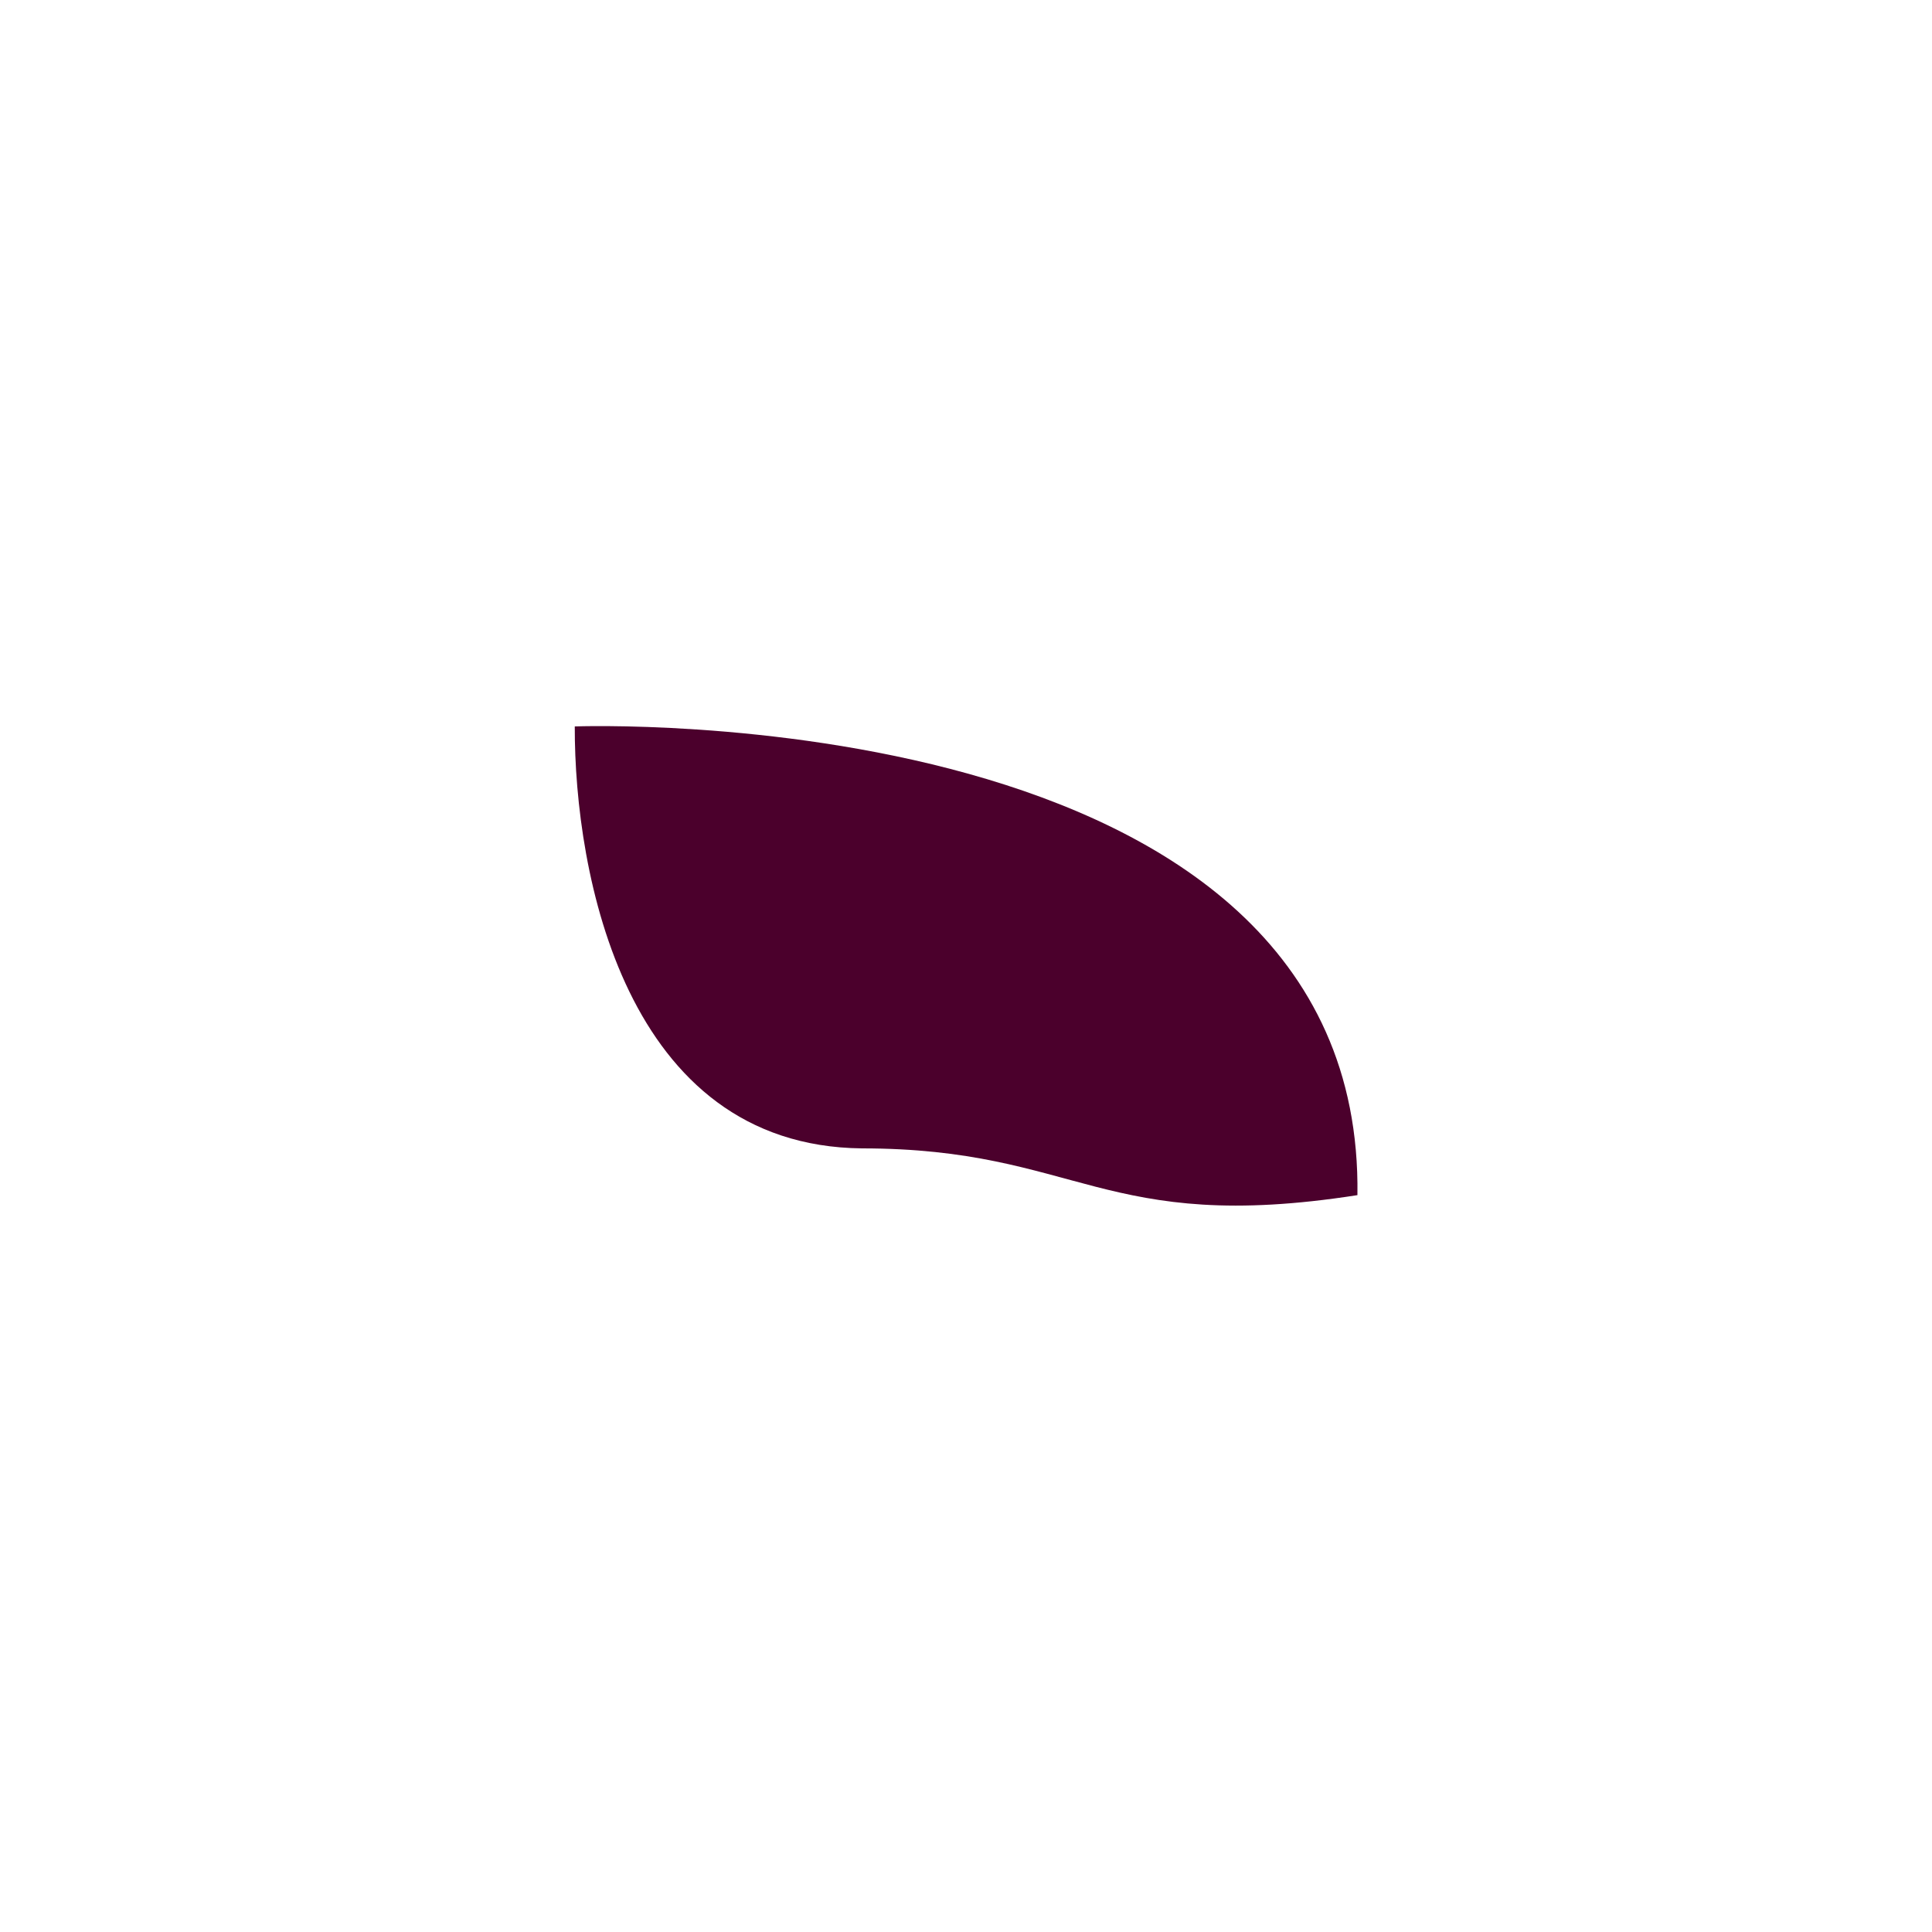
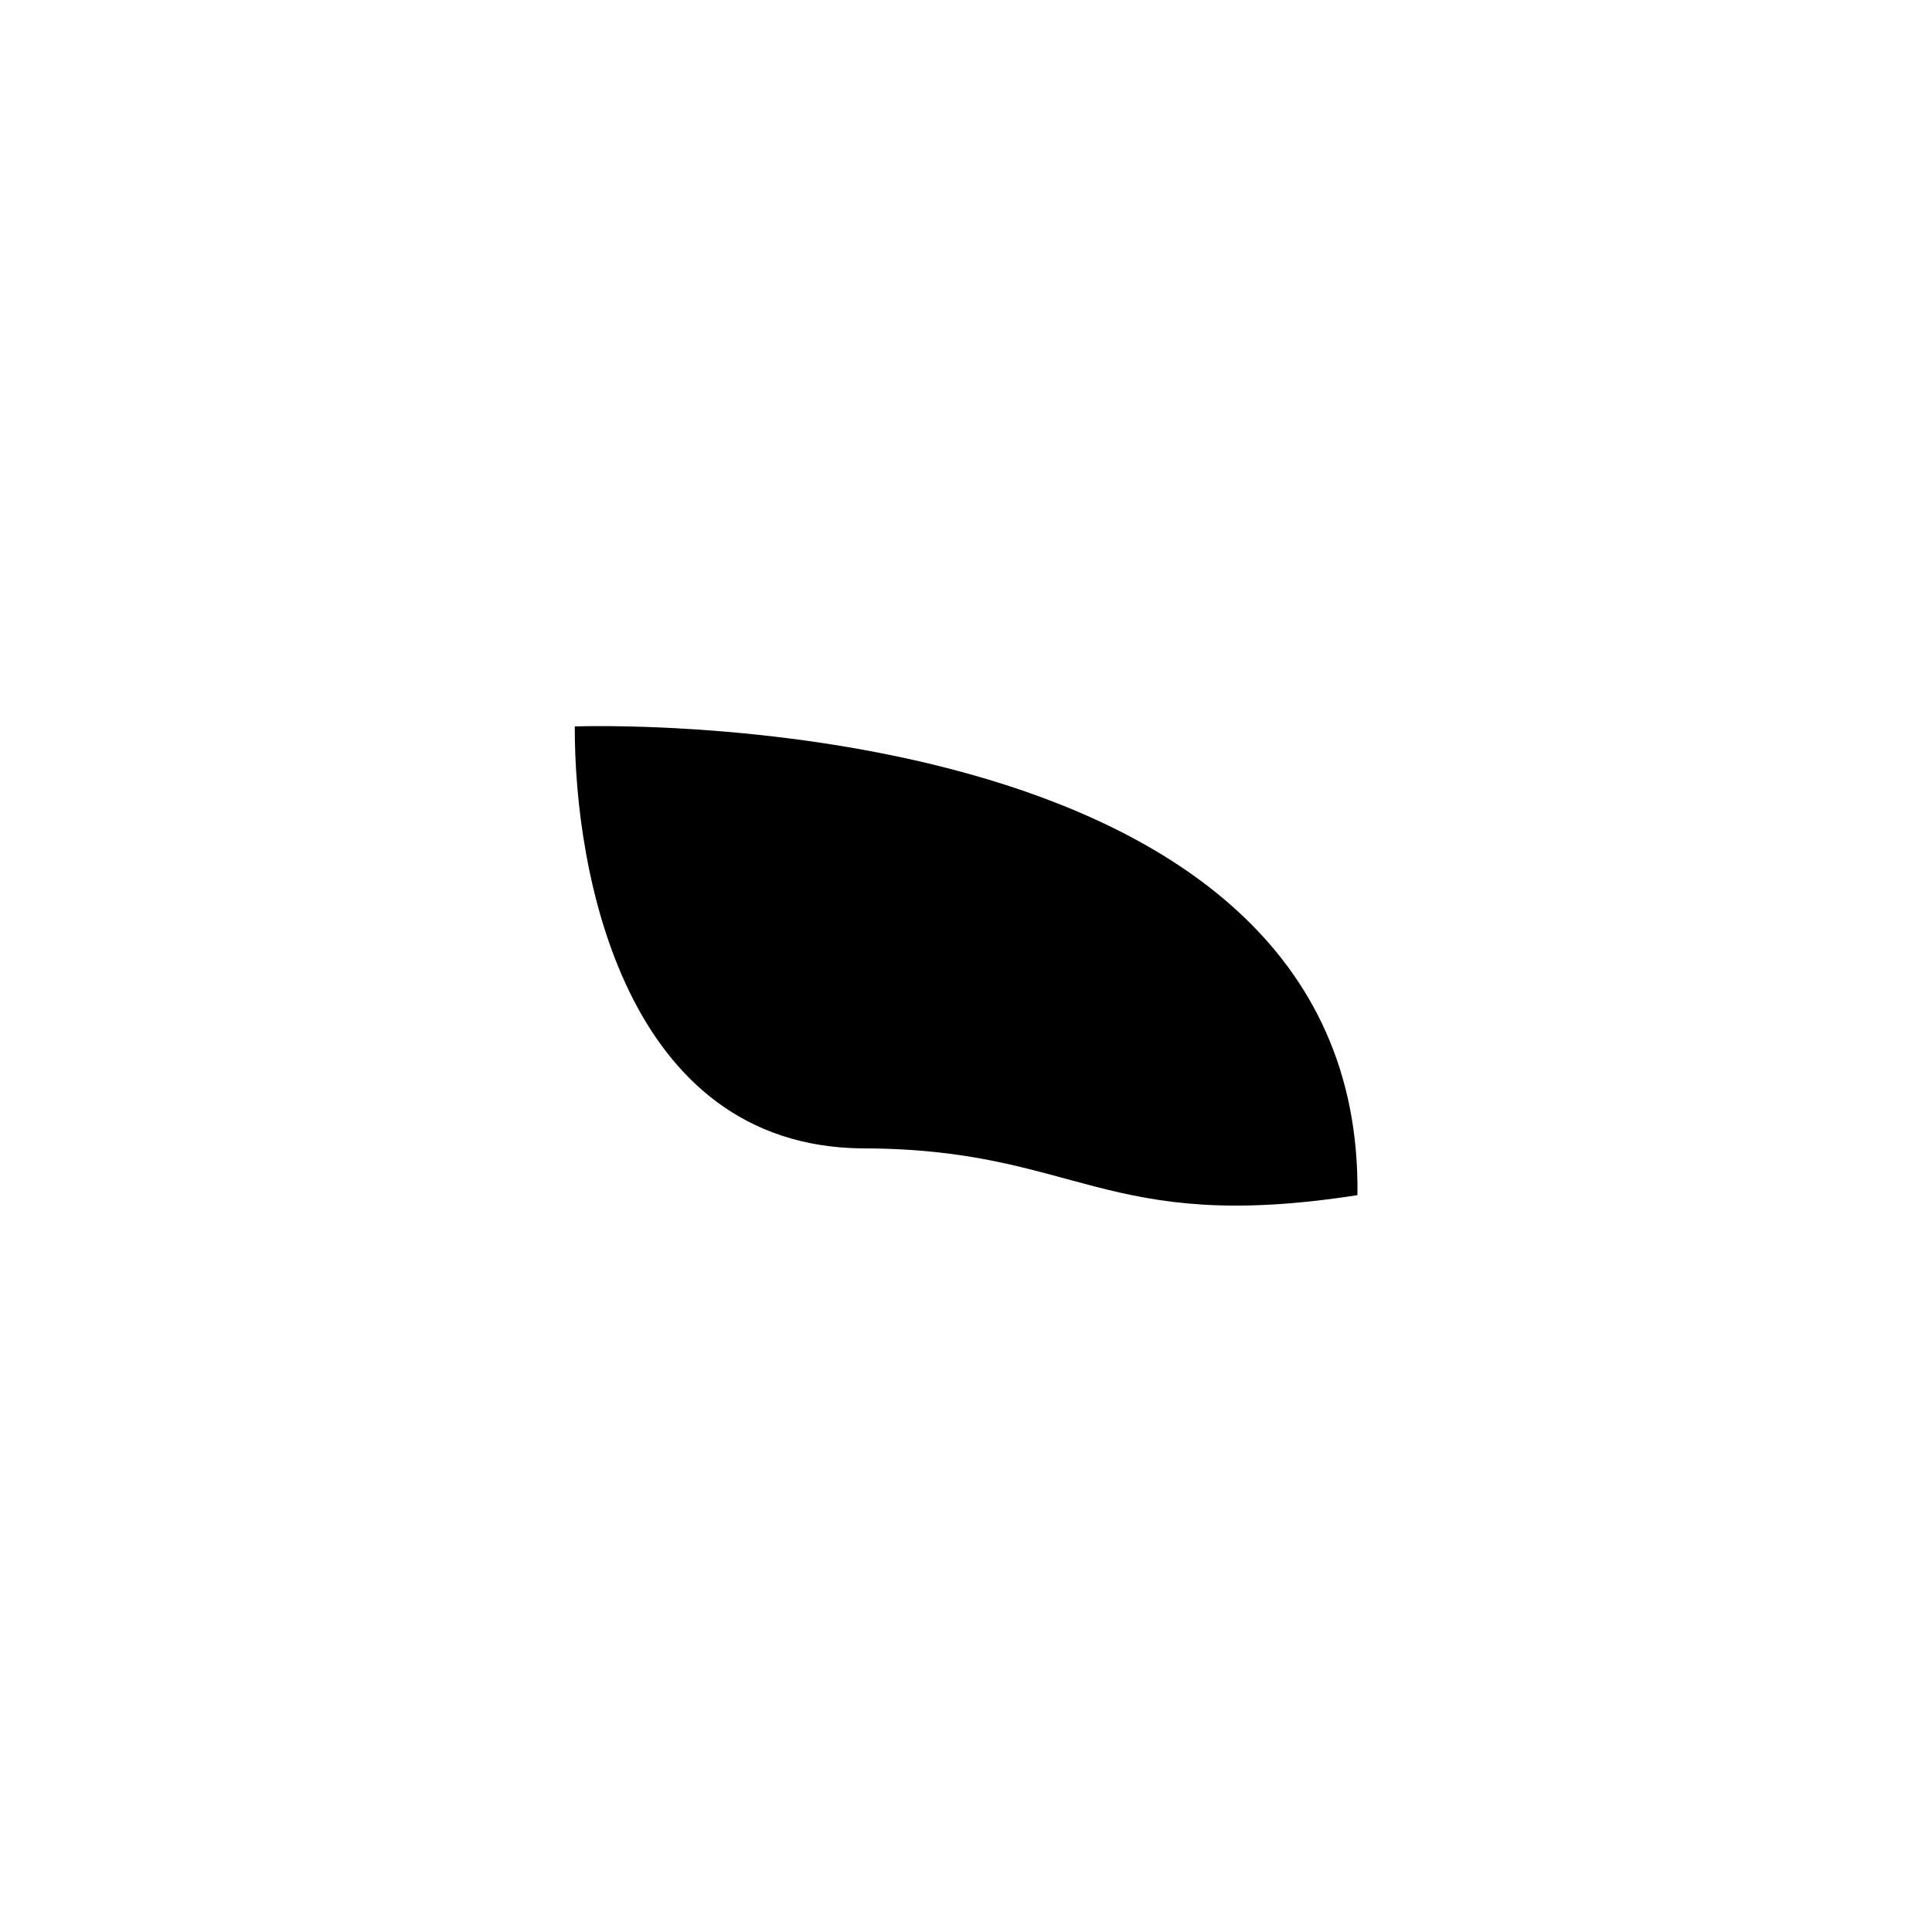
<svg xmlns="http://www.w3.org/2000/svg" id="Inventory" viewBox="0 0 100 100">
  <defs>
    <style>
      .cls-1 {
-         fill: #4b002c;
+         fill: currentColor;
      }
    </style>
  </defs>
  <path id="LShoulder" class="cls-1" d="M44.61,59.44c-12.26-.13-14.88-14.23-14.86-21.84,0,0,40.88-1.54,40.51,24.26-13.2,2.06-14.41-2.42-25.65-2.42Z" />
</svg>
